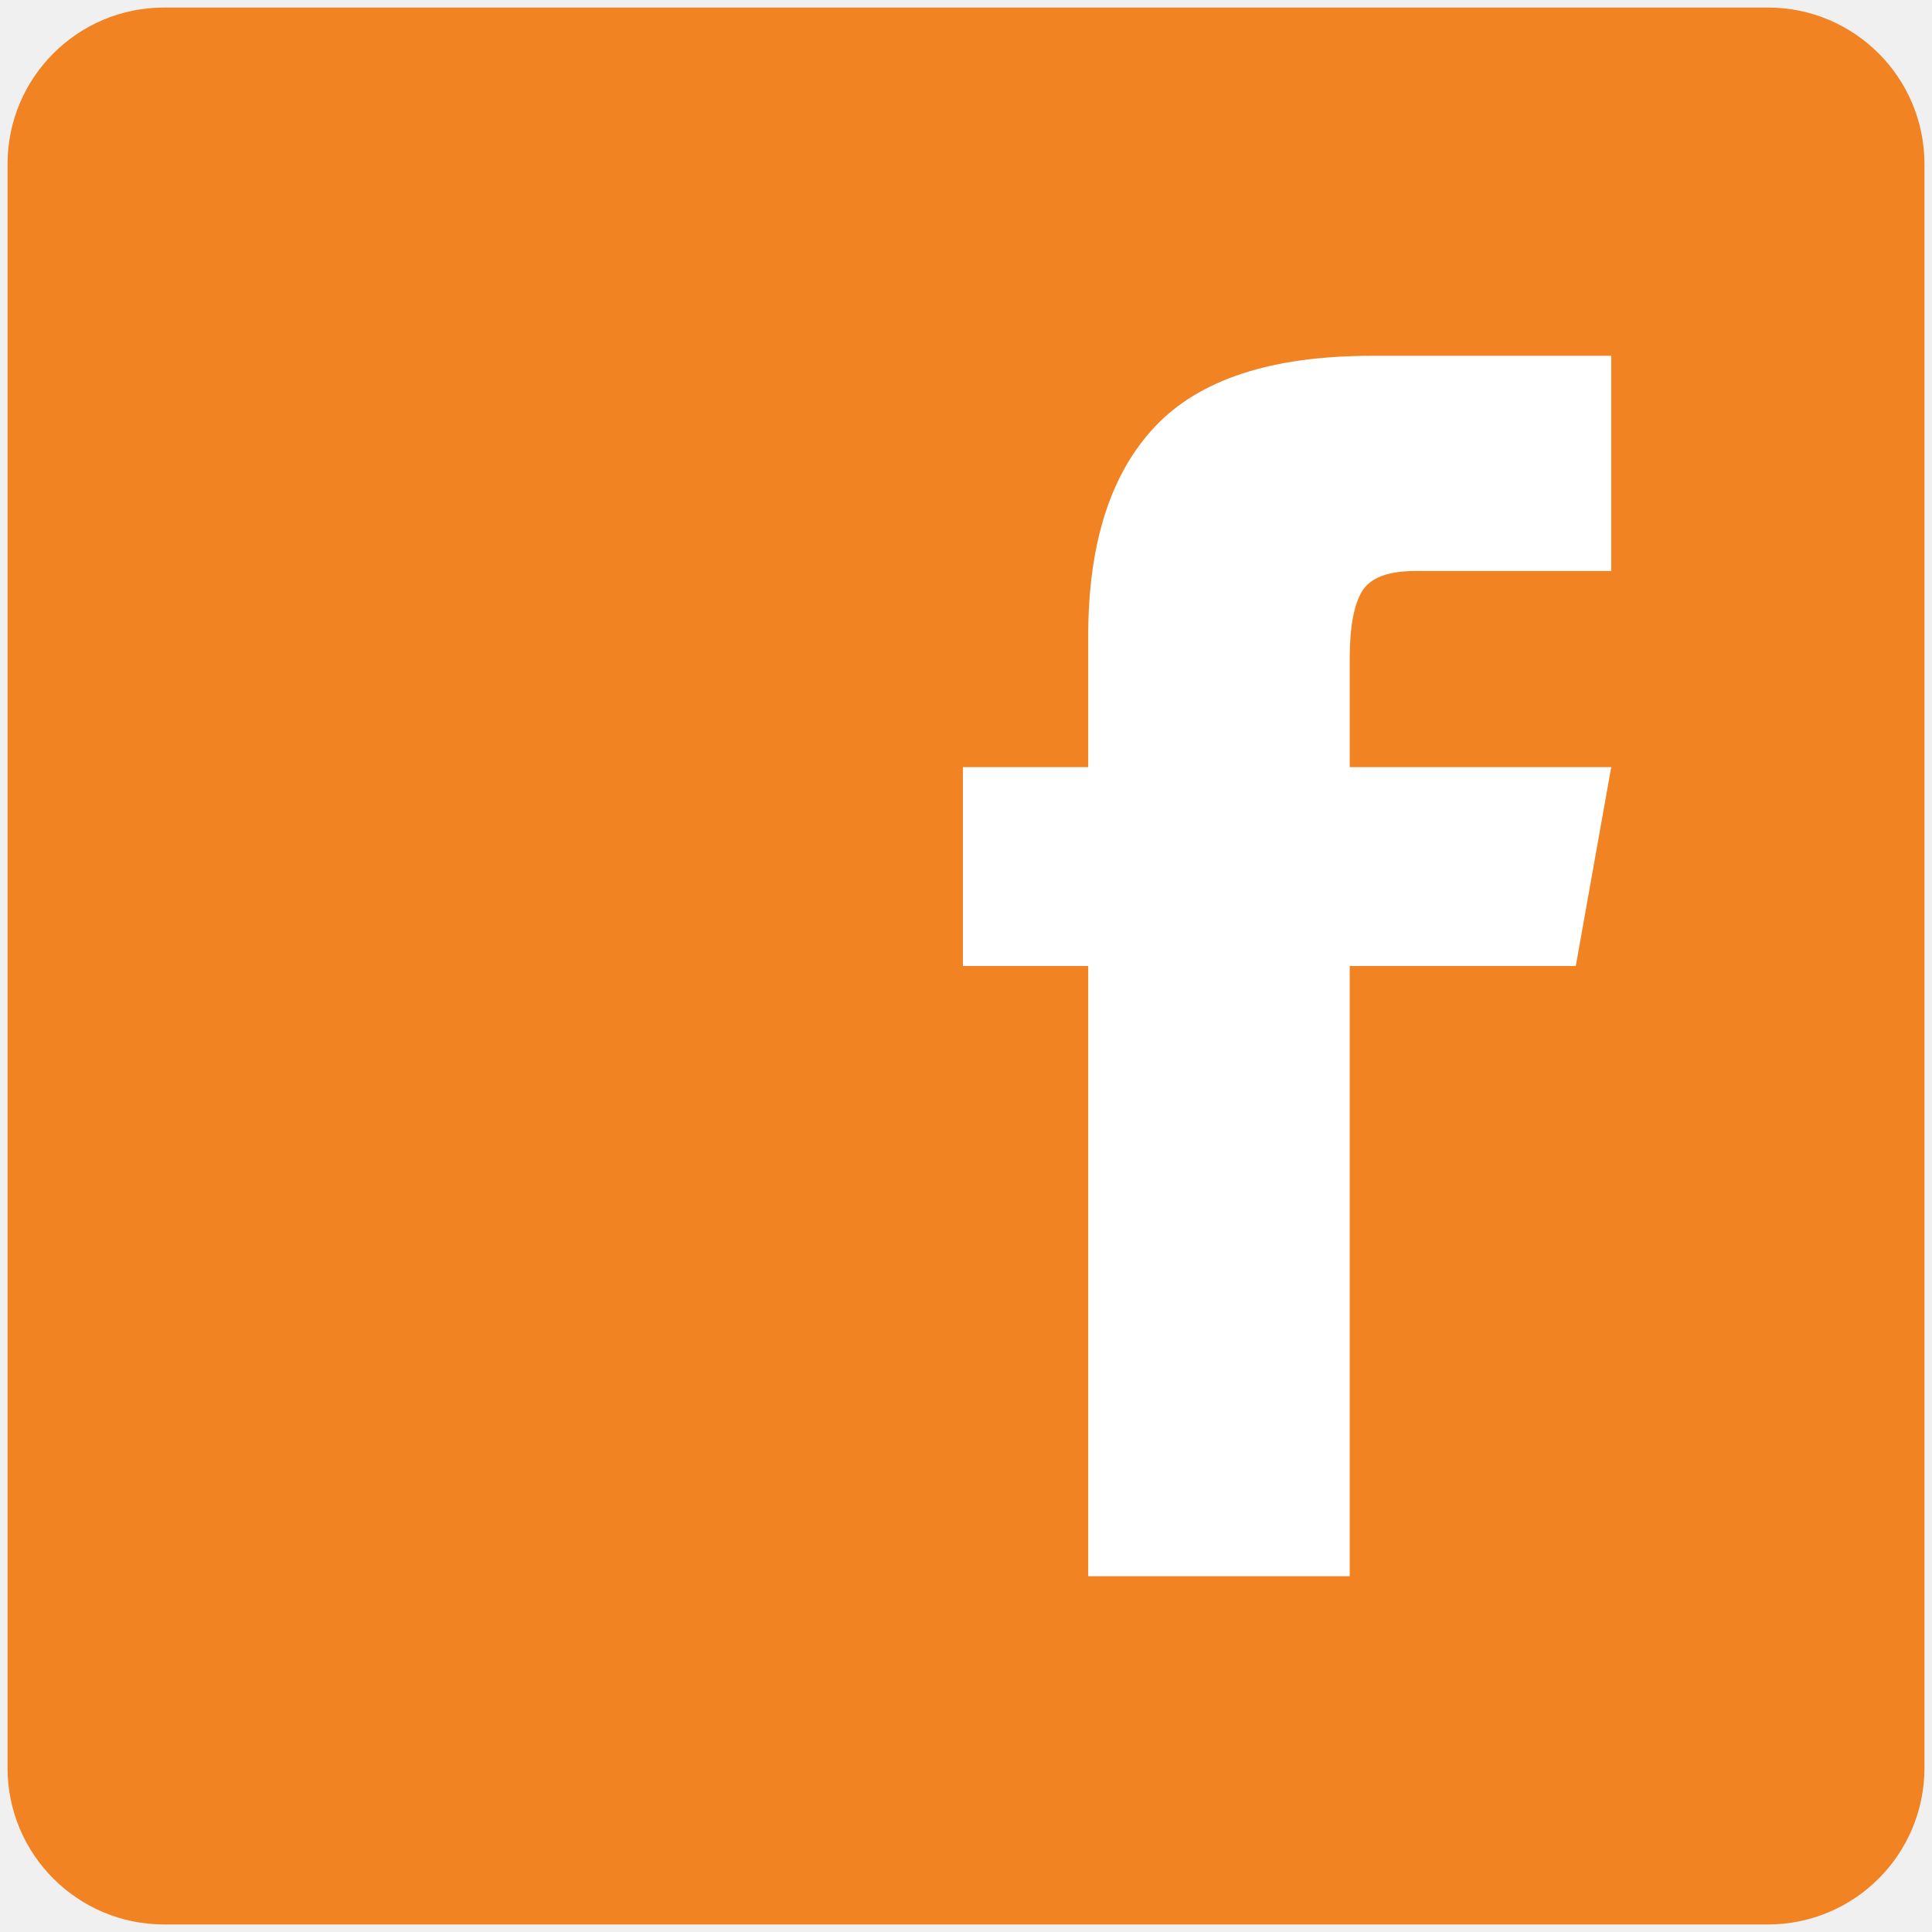
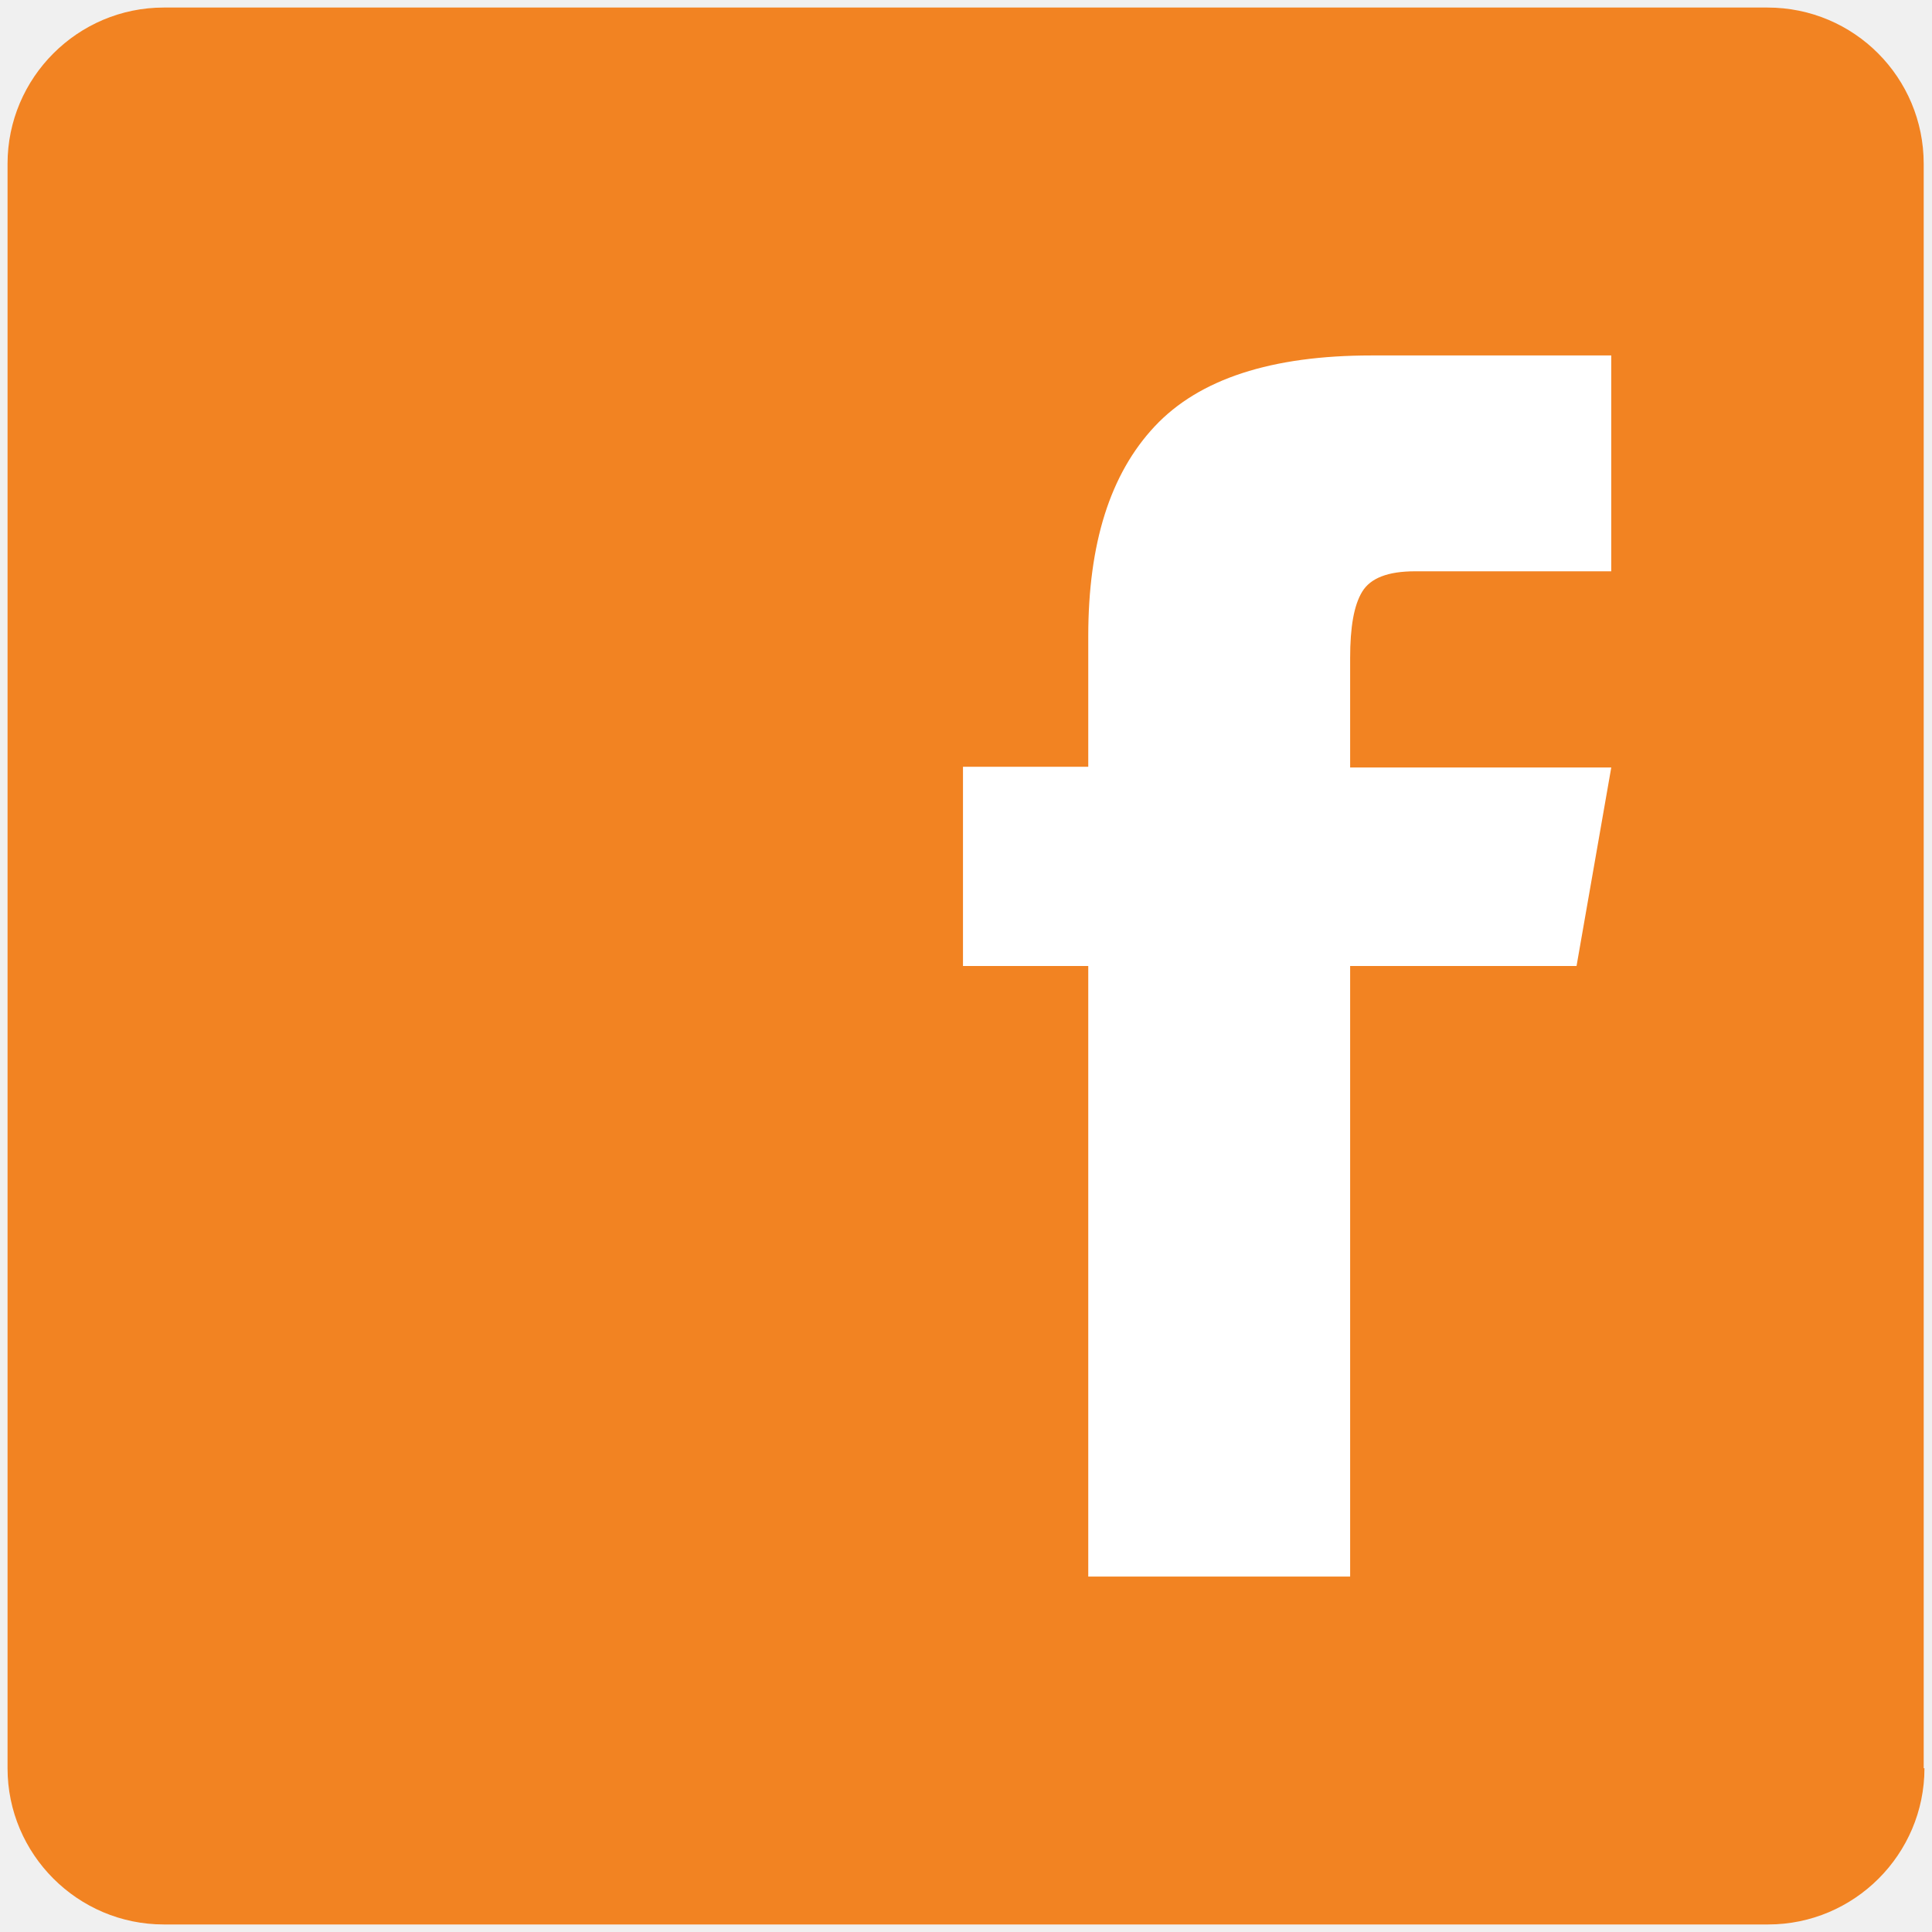
- <svg xmlns="http://www.w3.org/2000/svg" version="1.1" id="Layer_1" x="0px" y="0px" width="256px" height="256px" viewBox="0 0 256 256" enable-background="new 0 0 256 256" xml:space="preserve">
-   <path fill="#F28322" d="M255,234.266c0,11.45-9.283,20.734-20.734,20.734H21.735C10.283,255,1,245.716,1,234.266V21.735  C1,10.283,10.283,1,21.735,1h212.531C245.717,1,255,10.283,255,21.735V234.266z" />
-   <path fill="#FFFFFF" d="M213.495,101.65h-34.649V87.213c0-4.089,0.54-7.039,1.621-8.844c1.085-1.805,3.432-2.707,7.04-2.707h25.988  V47.147h-31.763c-13.239,0-22.805,3.129-28.695,9.384c-5.901,6.26-8.846,15.521-8.846,27.793v17.326h-16.604V128h16.604v80.852  h34.654V128h29.955L213.495,101.65z" />
+ <svg xmlns="http://www.w3.org/2000/svg" viewBox="0 0 256 256" enable-background="new 0 0 256 256">
+   <style type="text/css">.st0{fill:#F28322;} .st1{fill:#FFFFFF;}</style>
+   <path class="st0" d="M255 234.3c0 11.4-9.3 20.7-20.7 20.7h-212.6c-11.4 0-20.7-9.3-20.7-20.7v-212.6c0-11.4 9.3-20.7 20.7-20.7h212.5c11.5 0 20.7 9.3 20.7 20.7v212.6z" />
+   <path class="st1" d="M213.5 101.7h-34.6v-14.5c0-4.1.5-7 1.6-8.8 1.1-1.8 3.4-2.7 7-2.7h26v-28.6h-31.8c-13.2 0-22.8 3.1-28.7 9.4-5.9 6.3-8.8 15.5-8.8 27.8v17.3h-16.6v26.4h16.6v80.9h34.7v-80.9h30l4.6-26.3z" />
</svg>
